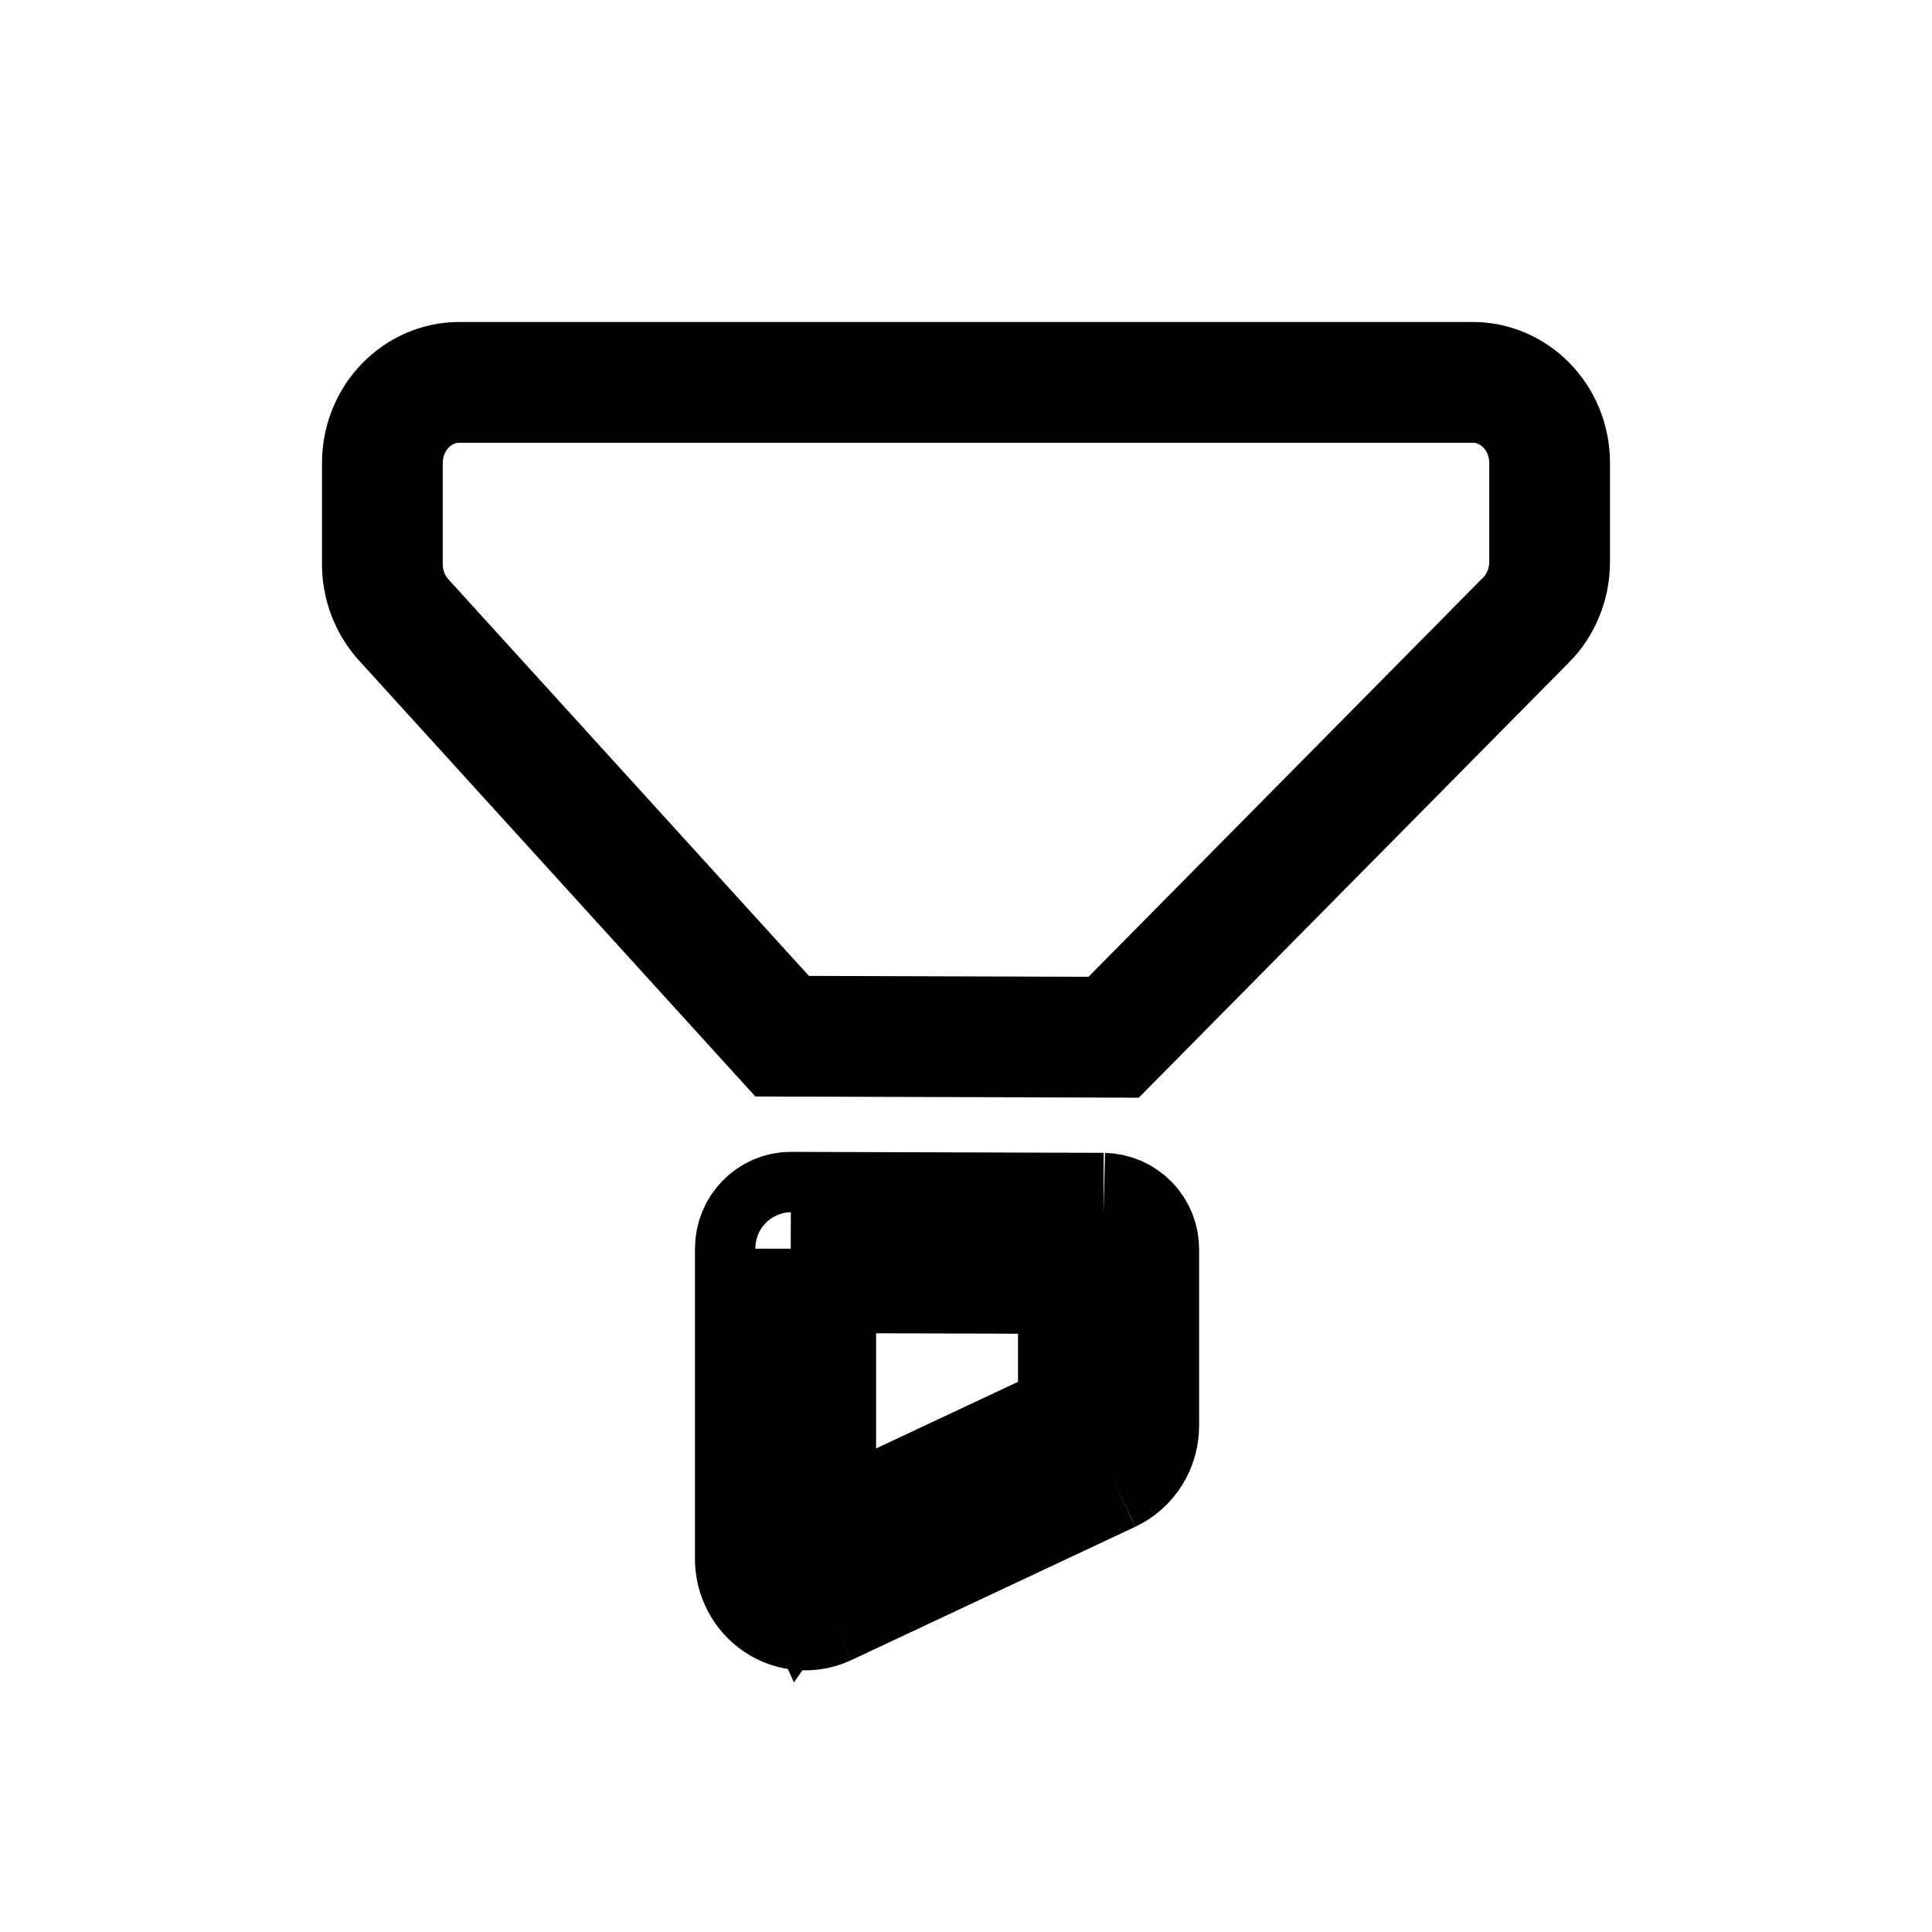
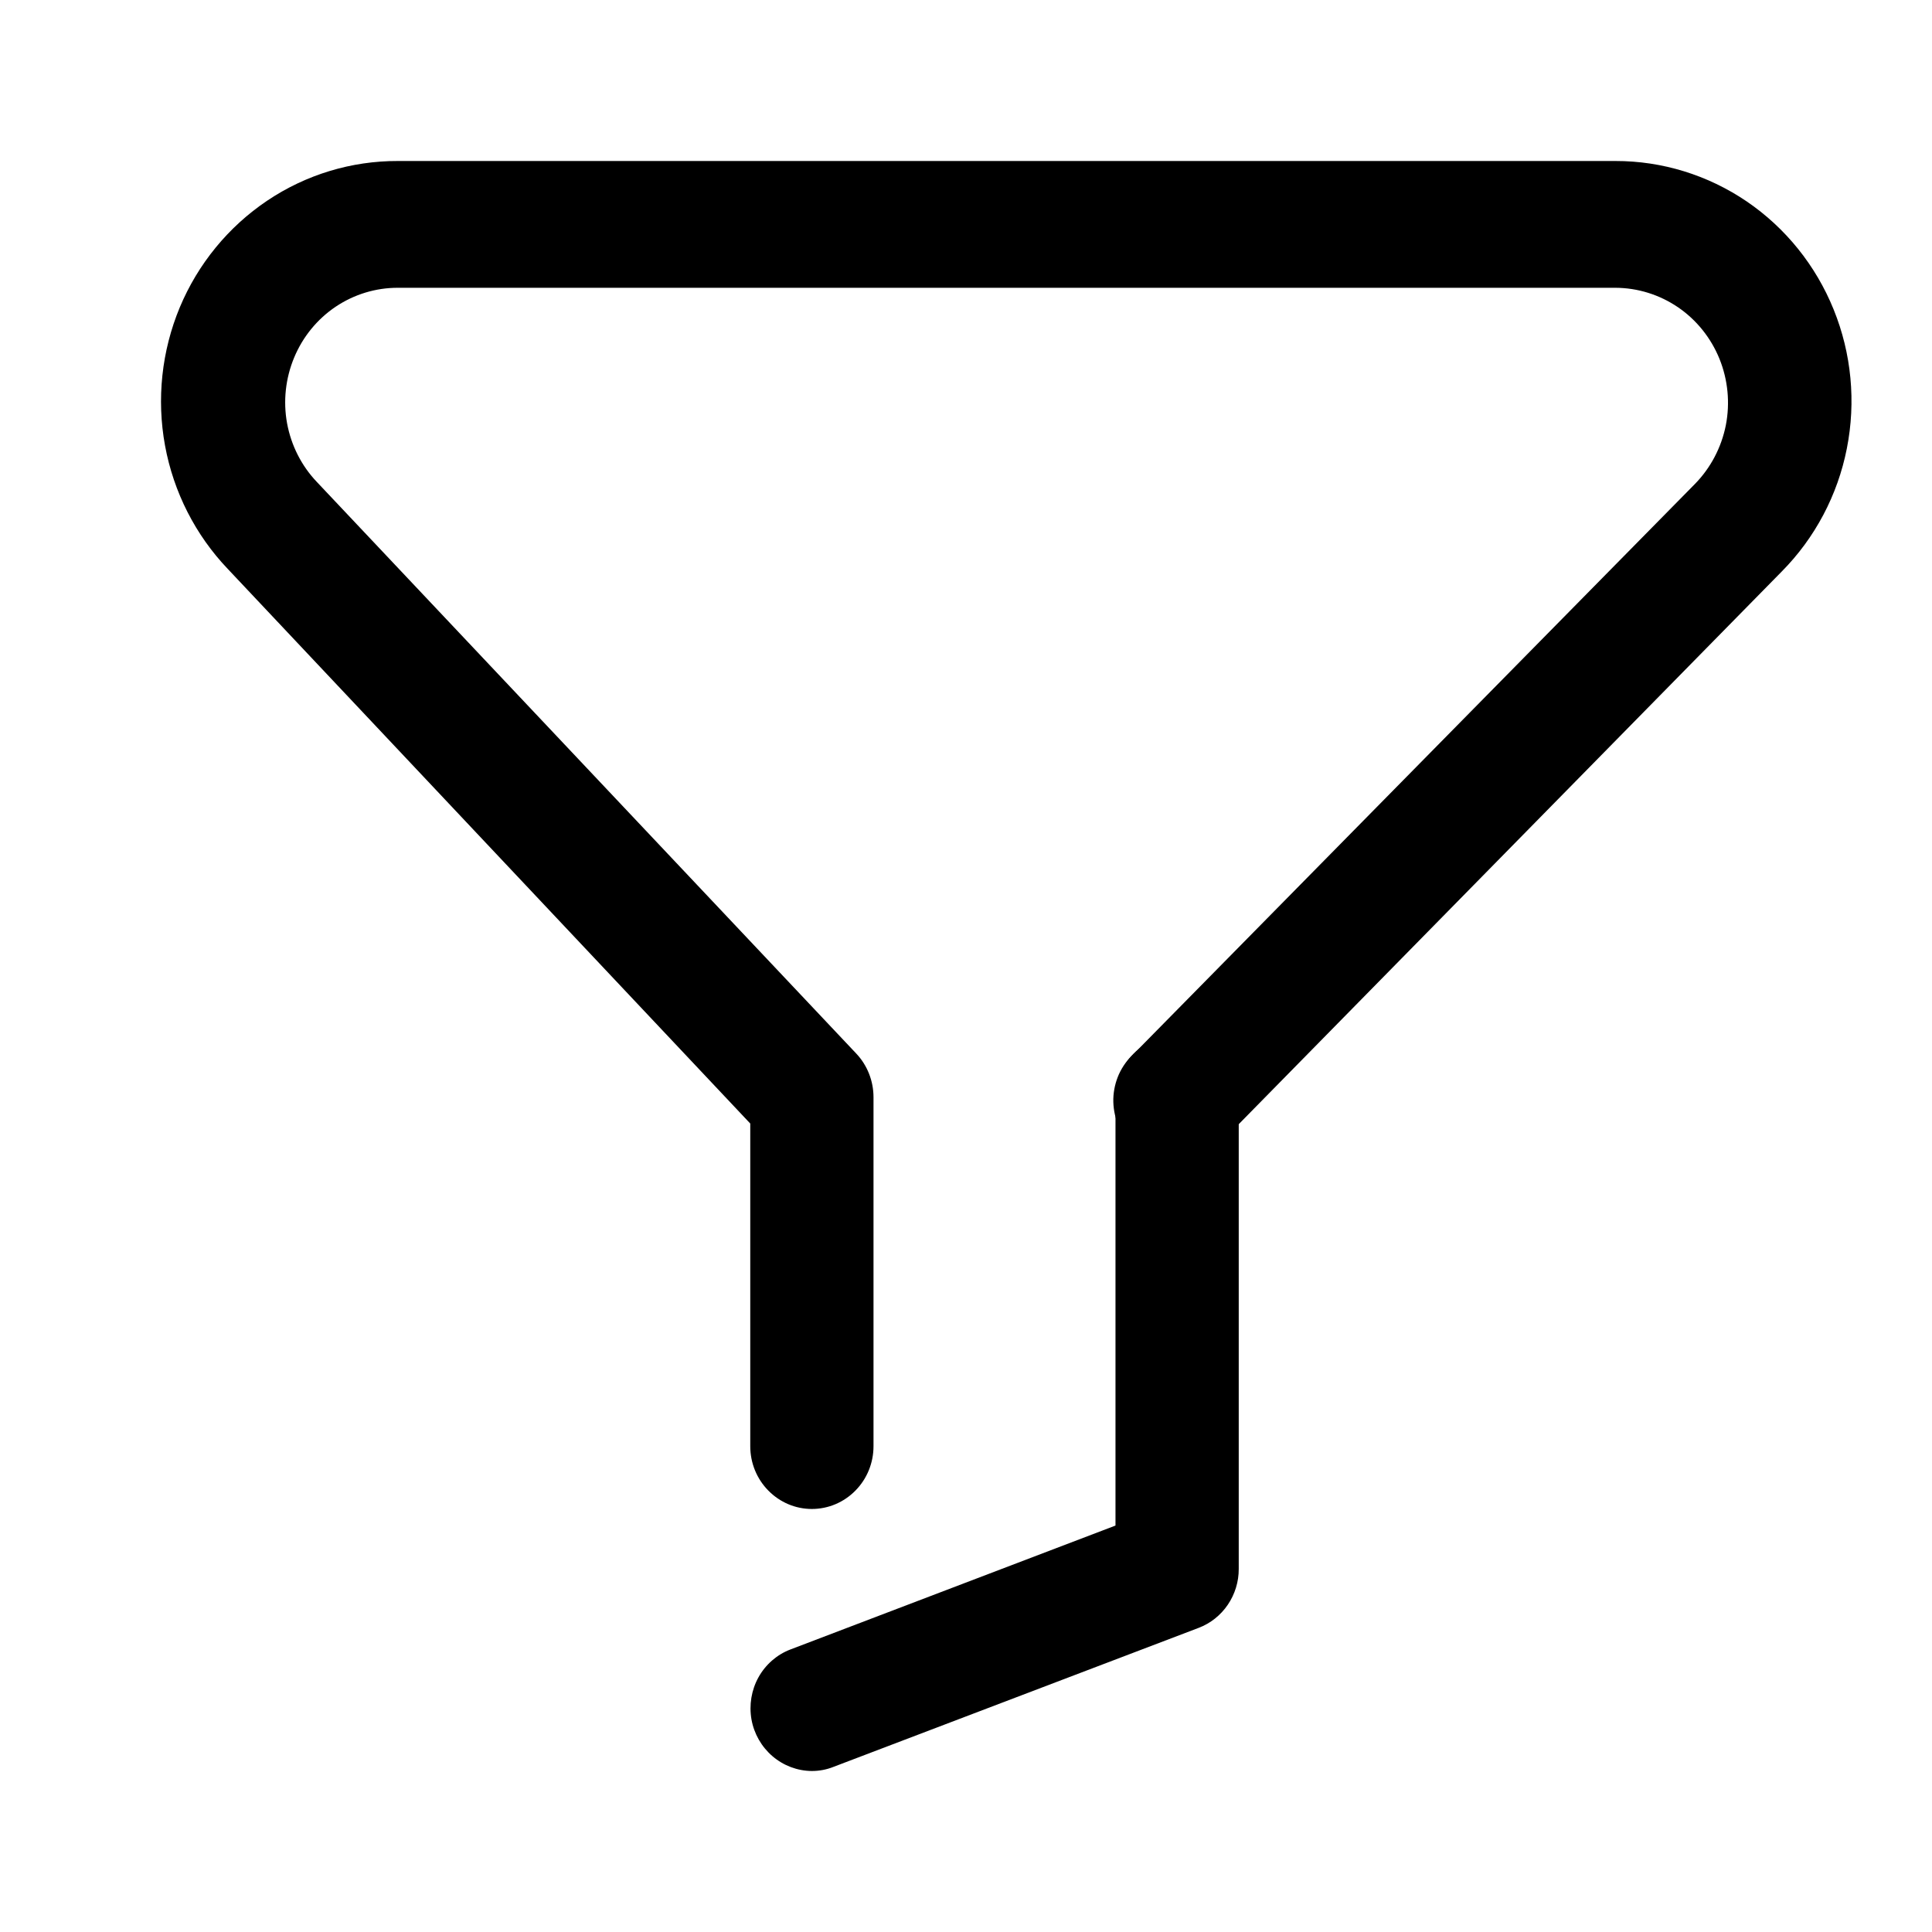
<svg xmlns="http://www.w3.org/2000/svg" width="2.4rem" height="2.4rem" viewBox="0 0 24 24" fill="none">
-   <path d="M10.258 19.943C10.164 19.987 10.061 20.006 9.957 19.998C9.854 19.991 9.754 19.957 9.667 19.899C9.579 19.84 9.507 19.761 9.458 19.667C9.408 19.573 9.383 19.469 9.383 19.363V15.512C9.383 15.262 9.581 15.059 9.824 15.059L13.708 15.071M10.258 19.943L13.783 18.288M10.258 19.943L10.005 19.397L10.025 19.367L10.027 19.363L10.085 19.277C10.1 19.287 10.112 19.3 10.121 19.316C10.128 19.331 10.133 19.347 10.133 19.363C10.133 19.365 10.133 19.366 10.133 19.367H10.133V19.363V19.174M10.258 19.943L10.003 19.399L10.002 19.401L9.667 19.899L10.001 19.394L9.995 19.383L9.988 19.366L9.986 19.363L9.94 19.265L9.942 19.263M13.783 18.288C13.893 18.236 13.985 18.153 14.049 18.051C14.113 17.948 14.146 17.829 14.146 17.708V15.523C14.147 15.405 14.102 15.292 14.02 15.207C13.938 15.123 13.826 15.074 13.708 15.071M13.783 18.288L13.515 17.718L13.513 17.712L13.511 17.708L13.464 17.609L13.396 17.642M13.783 18.288L13.507 17.712L13.505 17.708L13.459 17.612C13.44 17.621 13.424 17.636 13.413 17.653C13.402 17.67 13.396 17.689 13.396 17.708C13.396 17.71 13.396 17.711 13.396 17.713L13.396 17.708L13.396 17.642M13.708 15.071L13.699 15.518L13.699 15.523L13.693 15.821C13.613 15.82 13.537 15.786 13.481 15.729C13.428 15.674 13.397 15.6 13.396 15.523C13.396 15.52 13.396 15.517 13.396 15.514L13.396 15.514V15.523V15.82M13.708 15.071L13.707 15.511L13.707 15.518L13.707 15.523L13.706 15.821L13.396 15.82M13.396 15.82L10.133 15.81M13.396 15.82V17.642M10.133 15.81V19.174M10.133 15.81V15.512C10.133 15.655 10.016 15.81 9.822 15.809M10.133 15.81L9.822 15.809M13.396 17.642L10.133 19.174M10.133 19.174L9.942 19.263M9.822 15.809C9.822 15.809 9.822 15.809 9.822 15.809H9.822L9.822 15.809ZM9.942 19.263L9.989 19.363L9.99 19.366L9.997 19.381L10.002 19.392L10.016 19.372L10.019 19.367L10.021 19.363L10.081 19.273C10.06 19.26 10.037 19.252 10.013 19.25C9.989 19.249 9.964 19.253 9.942 19.263ZM13.834 12.885L9.716 12.872L5.017 7.703C5.016 7.703 5.016 7.702 5.016 7.702C4.844 7.512 4.749 7.264 4.75 7.007H4.75V7.006V5.755C4.75 5.179 5.198 4.75 5.702 4.75H18.298C18.803 4.75 19.25 5.178 19.25 5.754V6.979C19.25 7.255 19.142 7.516 18.958 7.702L18.957 7.702L13.834 12.885Z" stroke="currentColor" stroke-width="1.5" />
+   <path d="M10.085 18.745C9.882 18.745 9.688 18.663 9.544 18.516C9.4 18.37 9.32 18.172 9.32 17.965V13.957L2.83 7.068C2.428 6.647 2.156 6.113 2.05 5.535C1.944 4.957 2.008 4.36 2.233 3.819C2.459 3.278 2.837 2.817 3.319 2.493C3.801 2.169 4.366 1.998 4.944 2H20.067C20.647 1.999 21.215 2.174 21.698 2.502C22.181 2.831 22.557 3.298 22.778 3.844C23 4.391 23.057 4.992 22.942 5.572C22.828 6.151 22.546 6.683 22.134 7.099L15.162 14.195C15.092 14.273 15.008 14.336 14.913 14.38C14.819 14.424 14.717 14.447 14.613 14.45C14.509 14.452 14.406 14.433 14.31 14.394C14.214 14.354 14.127 14.296 14.053 14.221C13.98 14.146 13.923 14.057 13.884 13.959C13.846 13.86 13.828 13.755 13.83 13.65C13.833 13.544 13.857 13.44 13.9 13.344C13.944 13.248 14.006 13.162 14.083 13.092L21.055 6.012C21.251 5.812 21.384 5.558 21.439 5.282C21.493 5.005 21.465 4.718 21.36 4.458C21.254 4.197 21.075 3.974 20.845 3.817C20.614 3.66 20.344 3.576 20.067 3.575H4.944C4.669 3.574 4.4 3.656 4.17 3.81C3.941 3.964 3.761 4.184 3.654 4.442C3.547 4.699 3.516 4.983 3.566 5.258C3.617 5.533 3.745 5.787 3.937 5.988L10.637 13.088C10.774 13.233 10.851 13.428 10.851 13.63V17.965C10.851 18.172 10.771 18.37 10.627 18.516C10.483 18.663 10.289 18.745 10.085 18.745Z" fill="currentColor" />
+   <path d="M10.085 22C9.907 21.999 9.734 21.934 9.597 21.817C9.46 21.7 9.367 21.538 9.335 21.359C9.304 21.18 9.334 20.995 9.422 20.836C9.51 20.678 9.65 20.555 9.817 20.491L13.857 18.951V13.641C13.857 13.434 13.937 13.236 14.081 13.09C14.225 12.944 14.419 12.861 14.622 12.861C14.825 12.861 15.02 12.944 15.164 13.09C15.307 13.236 15.388 13.434 15.388 13.641V19.489C15.389 19.648 15.341 19.804 15.252 19.935C15.163 20.066 15.037 20.166 14.89 20.222L10.353 21.949C10.268 21.983 10.177 22 10.085 22Z" fill="currentColor" />
</svg>
